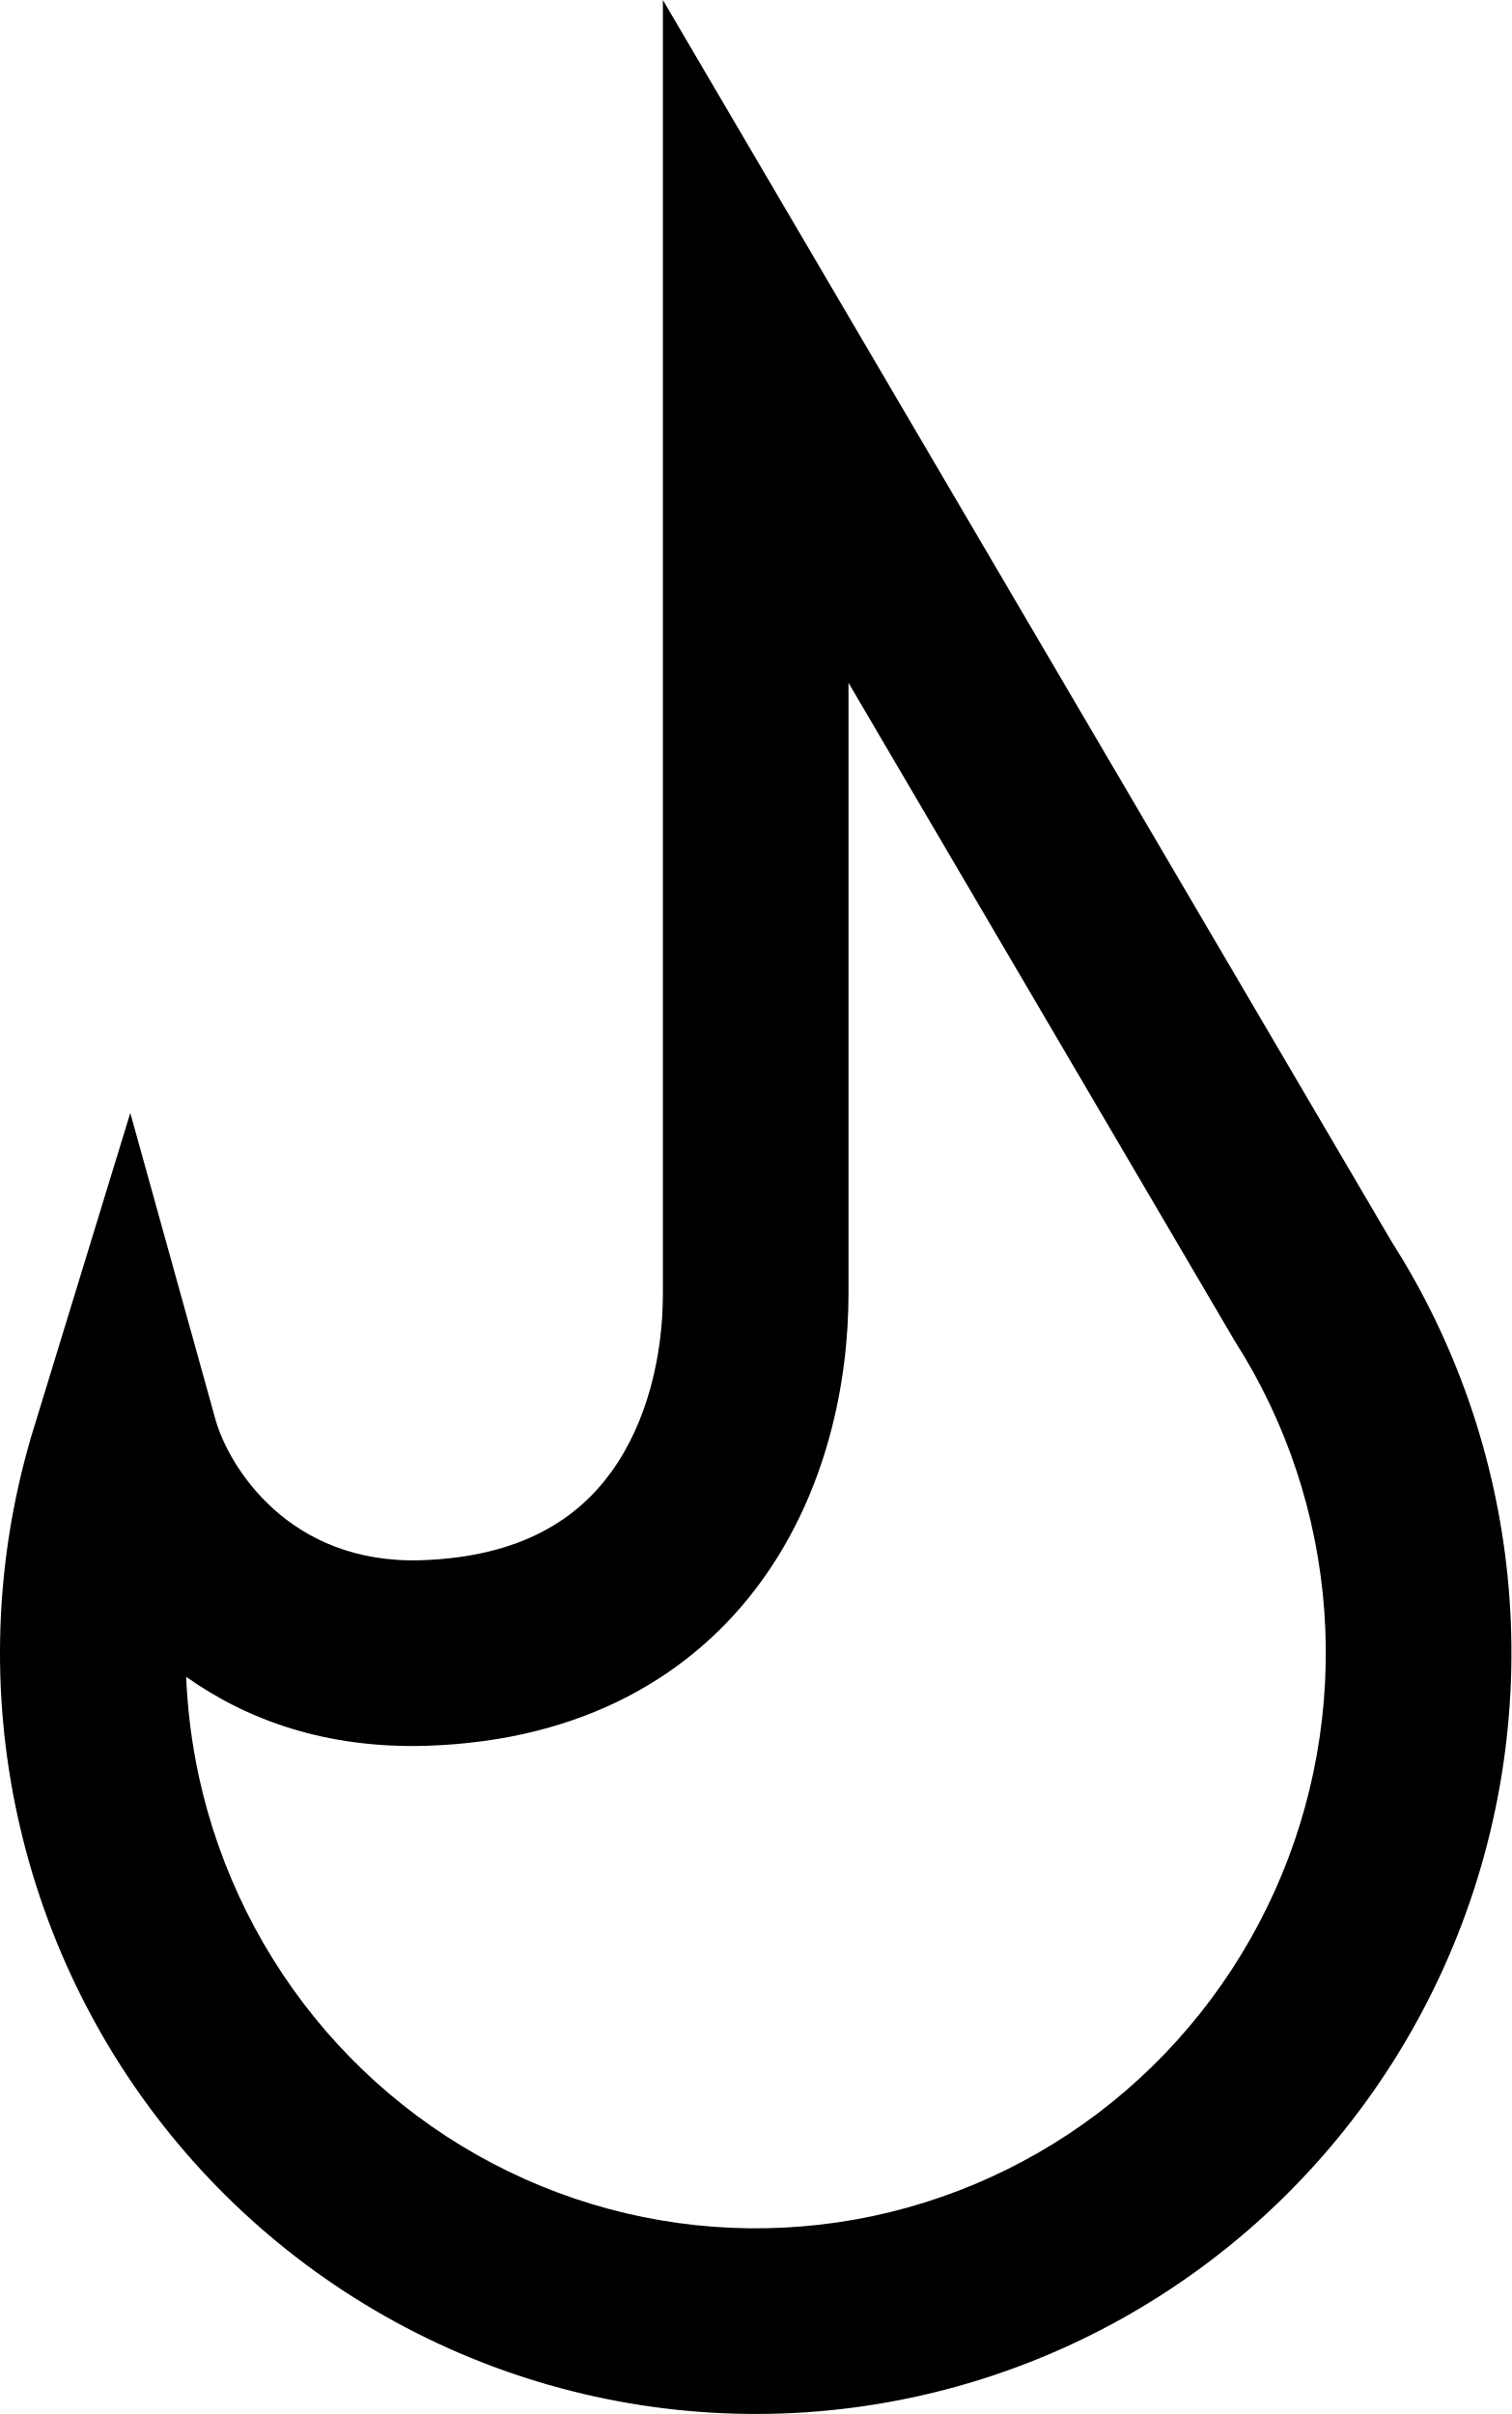
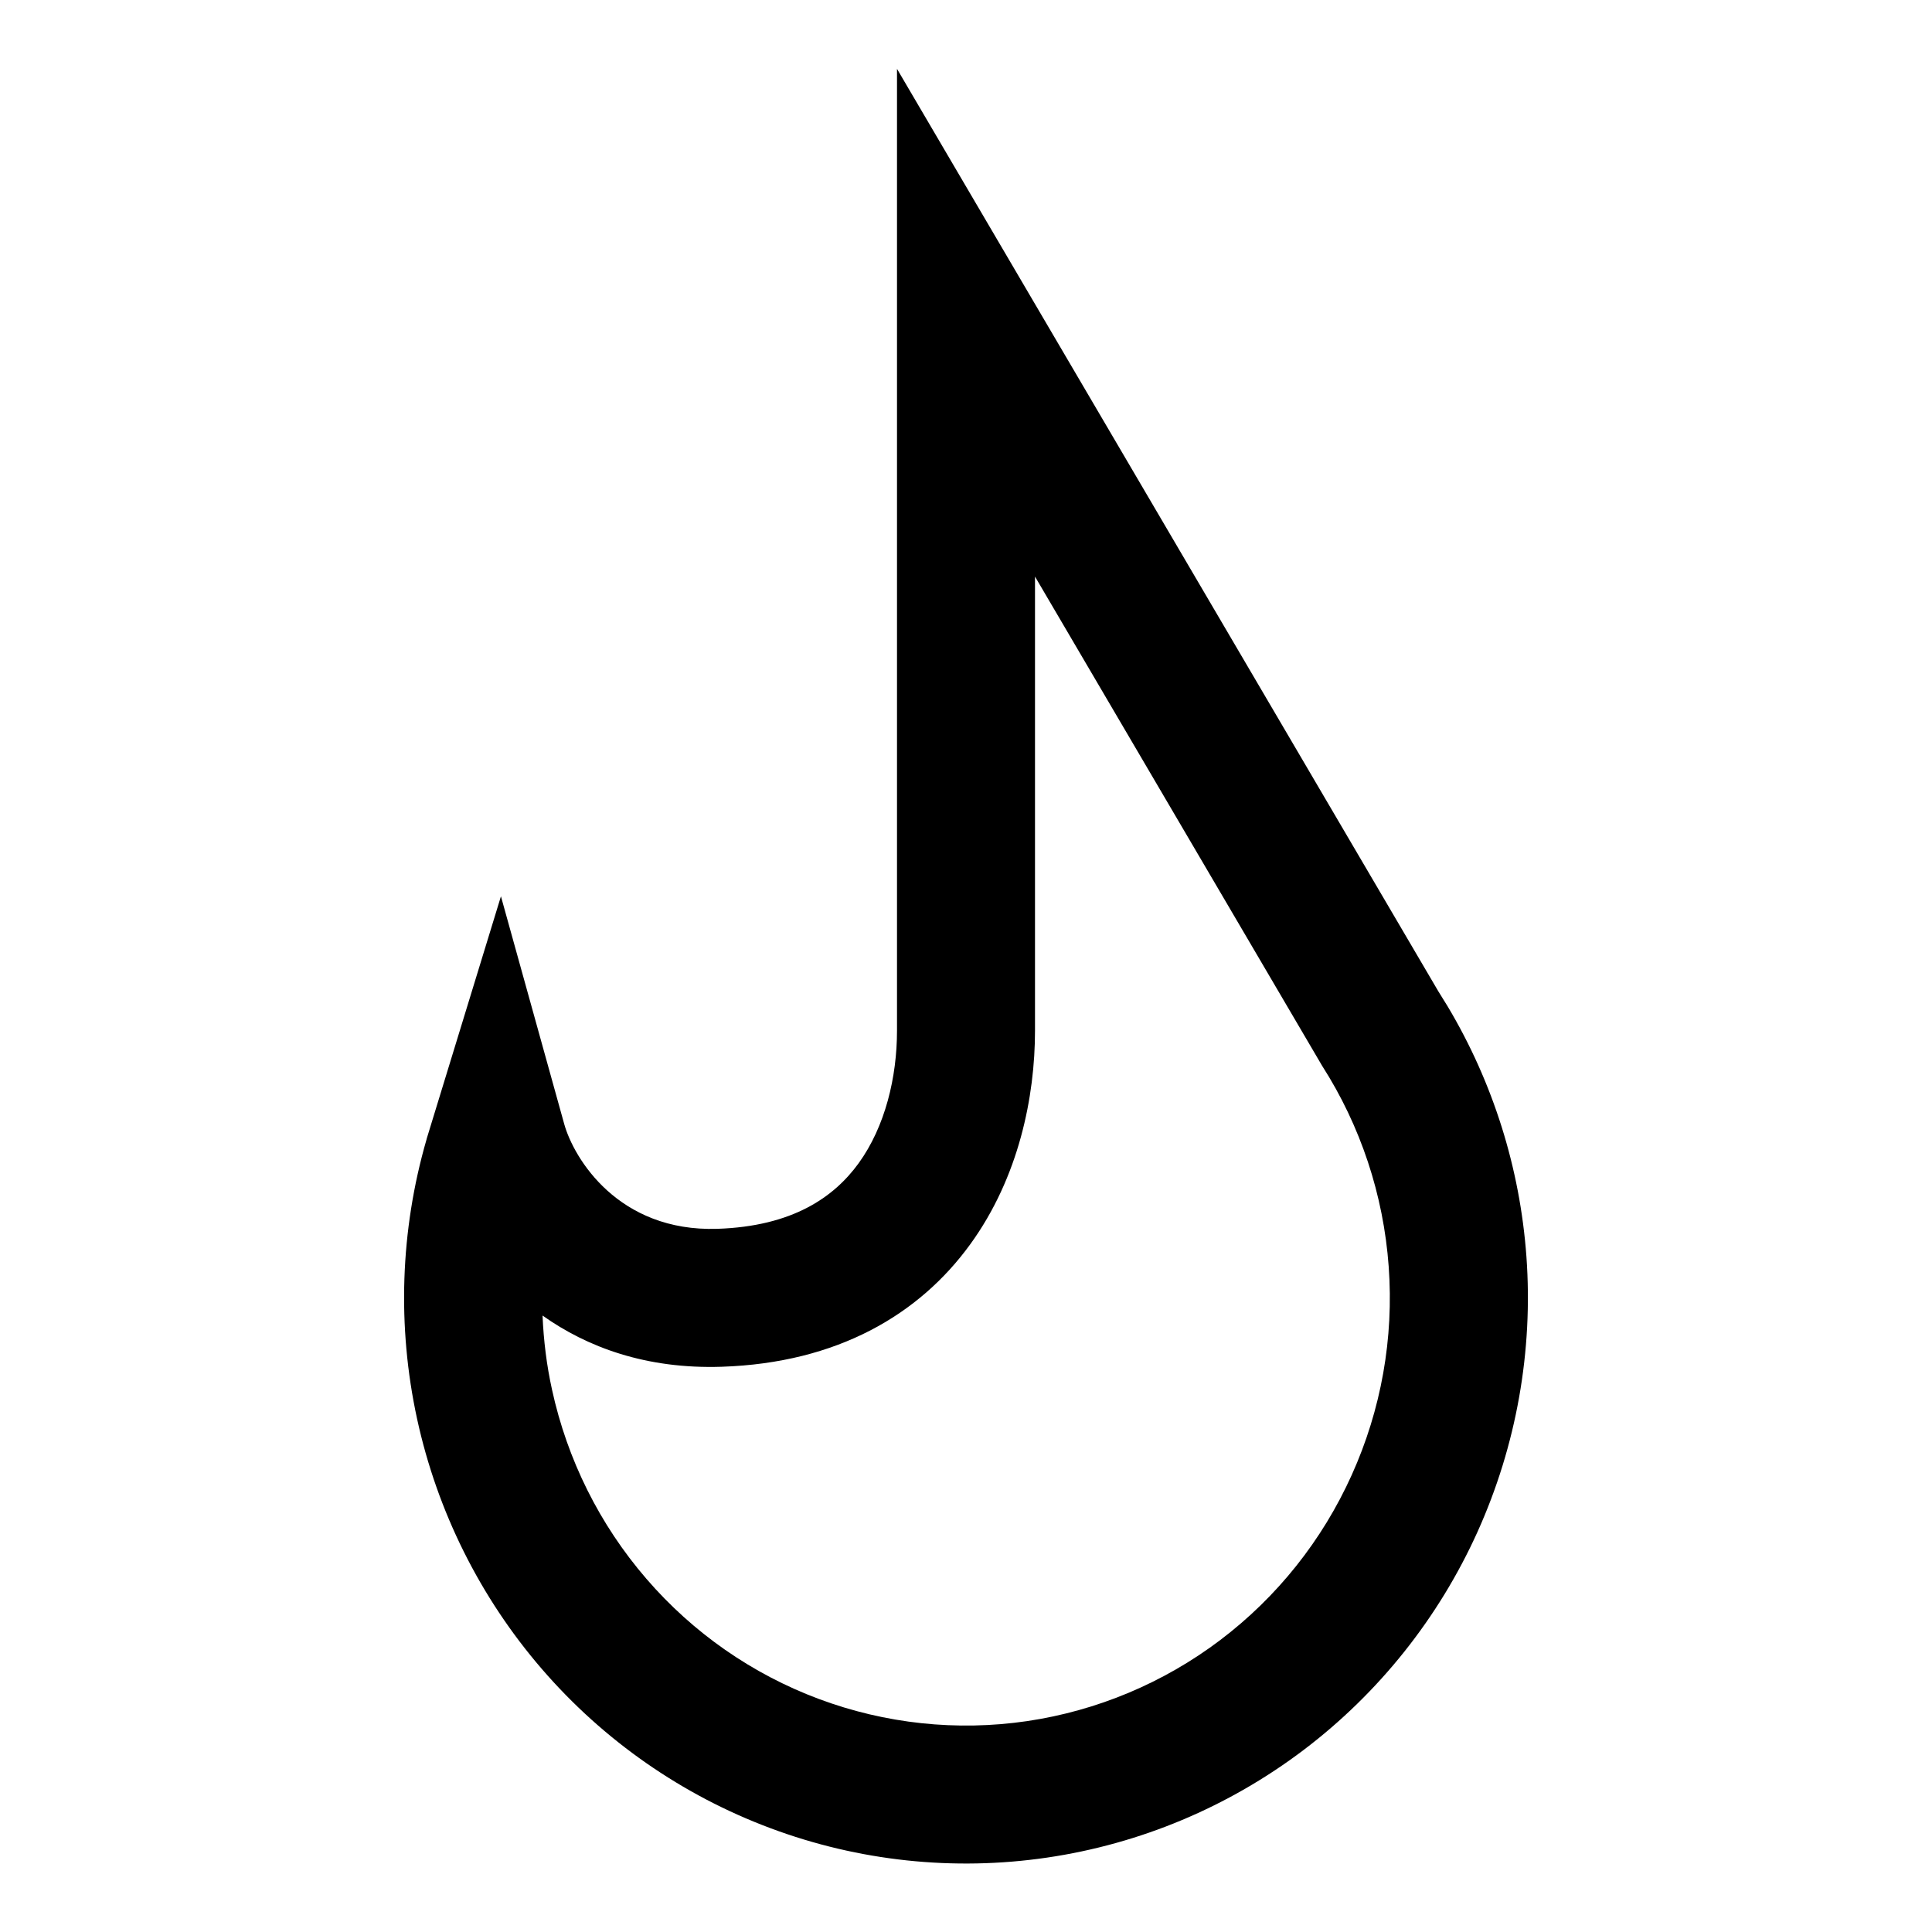
- <svg xmlns="http://www.w3.org/2000/svg" width="16.287" height="26.01" viewBox="0 0 16.287 26.01" fill="none">
-   <path id="vector" d="M14.99 13.369L15.125 13.588C15.781 14.689 16.172 15.93 16.265 17.213C16.364 18.581 16.121 19.952 15.557 21.201C14.993 22.45 14.127 23.538 13.037 24.363C11.946 25.189 10.668 25.726 9.317 25.924C7.966 26.122 6.588 25.975 5.308 25.497C4.029 25.019 2.89 24.225 1.996 23.189C1.101 22.152 0.481 20.906 0.189 19.566C-0.103 18.227 -0.056 16.835 0.325 15.518L0.329 15.502L1.404 11.992L2.321 15.292C2.459 15.789 3.103 16.857 4.54 16.811C5.63 16.775 6.23 16.353 6.586 15.861C6.974 15.327 7.143 14.607 7.143 13.94V0L14.99 13.369ZM9.143 13.94C9.143 14.892 8.91 16.063 8.205 17.036C7.468 18.052 6.281 18.755 4.604 18.81C3.507 18.845 2.653 18.526 2.006 18.067C2.021 18.427 2.066 18.786 2.143 19.141C2.364 20.156 2.835 21.099 3.51 21.882C4.186 22.665 5.046 23.264 6.009 23.624C6.973 23.984 8.01 24.094 9.027 23.945C10.043 23.796 11.007 23.392 11.83 22.77C12.652 22.147 13.307 21.325 13.734 20.379C14.161 19.433 14.345 18.394 14.27 17.357C14.195 16.321 13.863 15.32 13.304 14.447L9.143 7.357V13.94Z" fill="currentColor" />
+ <svg xmlns="http://www.w3.org/2000/svg" width="28" height="28" viewBox="0 0 28 28" fill="none">
+   <g transform="translate(-0.144 0.678)">
+     <path d="M20.99 13.69L21.125 13.908C21.782 15.009 22.173 16.251 22.266 17.533C22.365 18.901 22.121 20.272 21.558 21.521C20.994 22.771 20.127 23.858 19.037 24.684C17.947 25.509 16.668 26.046 15.317 26.244C13.967 26.442 12.588 26.296 11.309 25.817C10.029 25.339 8.89 24.545 7.996 23.509C7.102 22.473 6.481 21.227 6.189 19.887C5.898 18.547 5.944 17.155 6.325 15.838L6.329 15.822L7.404 12.312L8.321 15.612C8.46 16.11 9.104 17.177 10.54 17.131C11.63 17.095 12.23 16.673 12.587 16.182C12.975 15.647 13.144 14.928 13.144 14.26V0.32L20.99 13.69ZM15.144 14.26C15.144 15.212 14.911 16.384 14.205 17.356C13.468 18.372 12.282 19.075 10.604 19.13C9.507 19.166 8.653 18.846 8.007 18.388C8.022 18.747 8.066 19.107 8.144 19.461C8.365 20.476 8.835 21.419 9.511 22.202C10.186 22.985 11.046 23.584 12.01 23.944C12.973 24.304 14.011 24.415 15.027 24.266C16.044 24.116 17.008 23.712 17.83 23.09C18.653 22.467 19.308 21.645 19.734 20.699C20.161 19.753 20.346 18.715 20.27 17.678C20.195 16.641 19.863 15.64 19.305 14.768L15.144 7.678V14.26Z" fill="currentColor" />
+   </g>
</svg>
